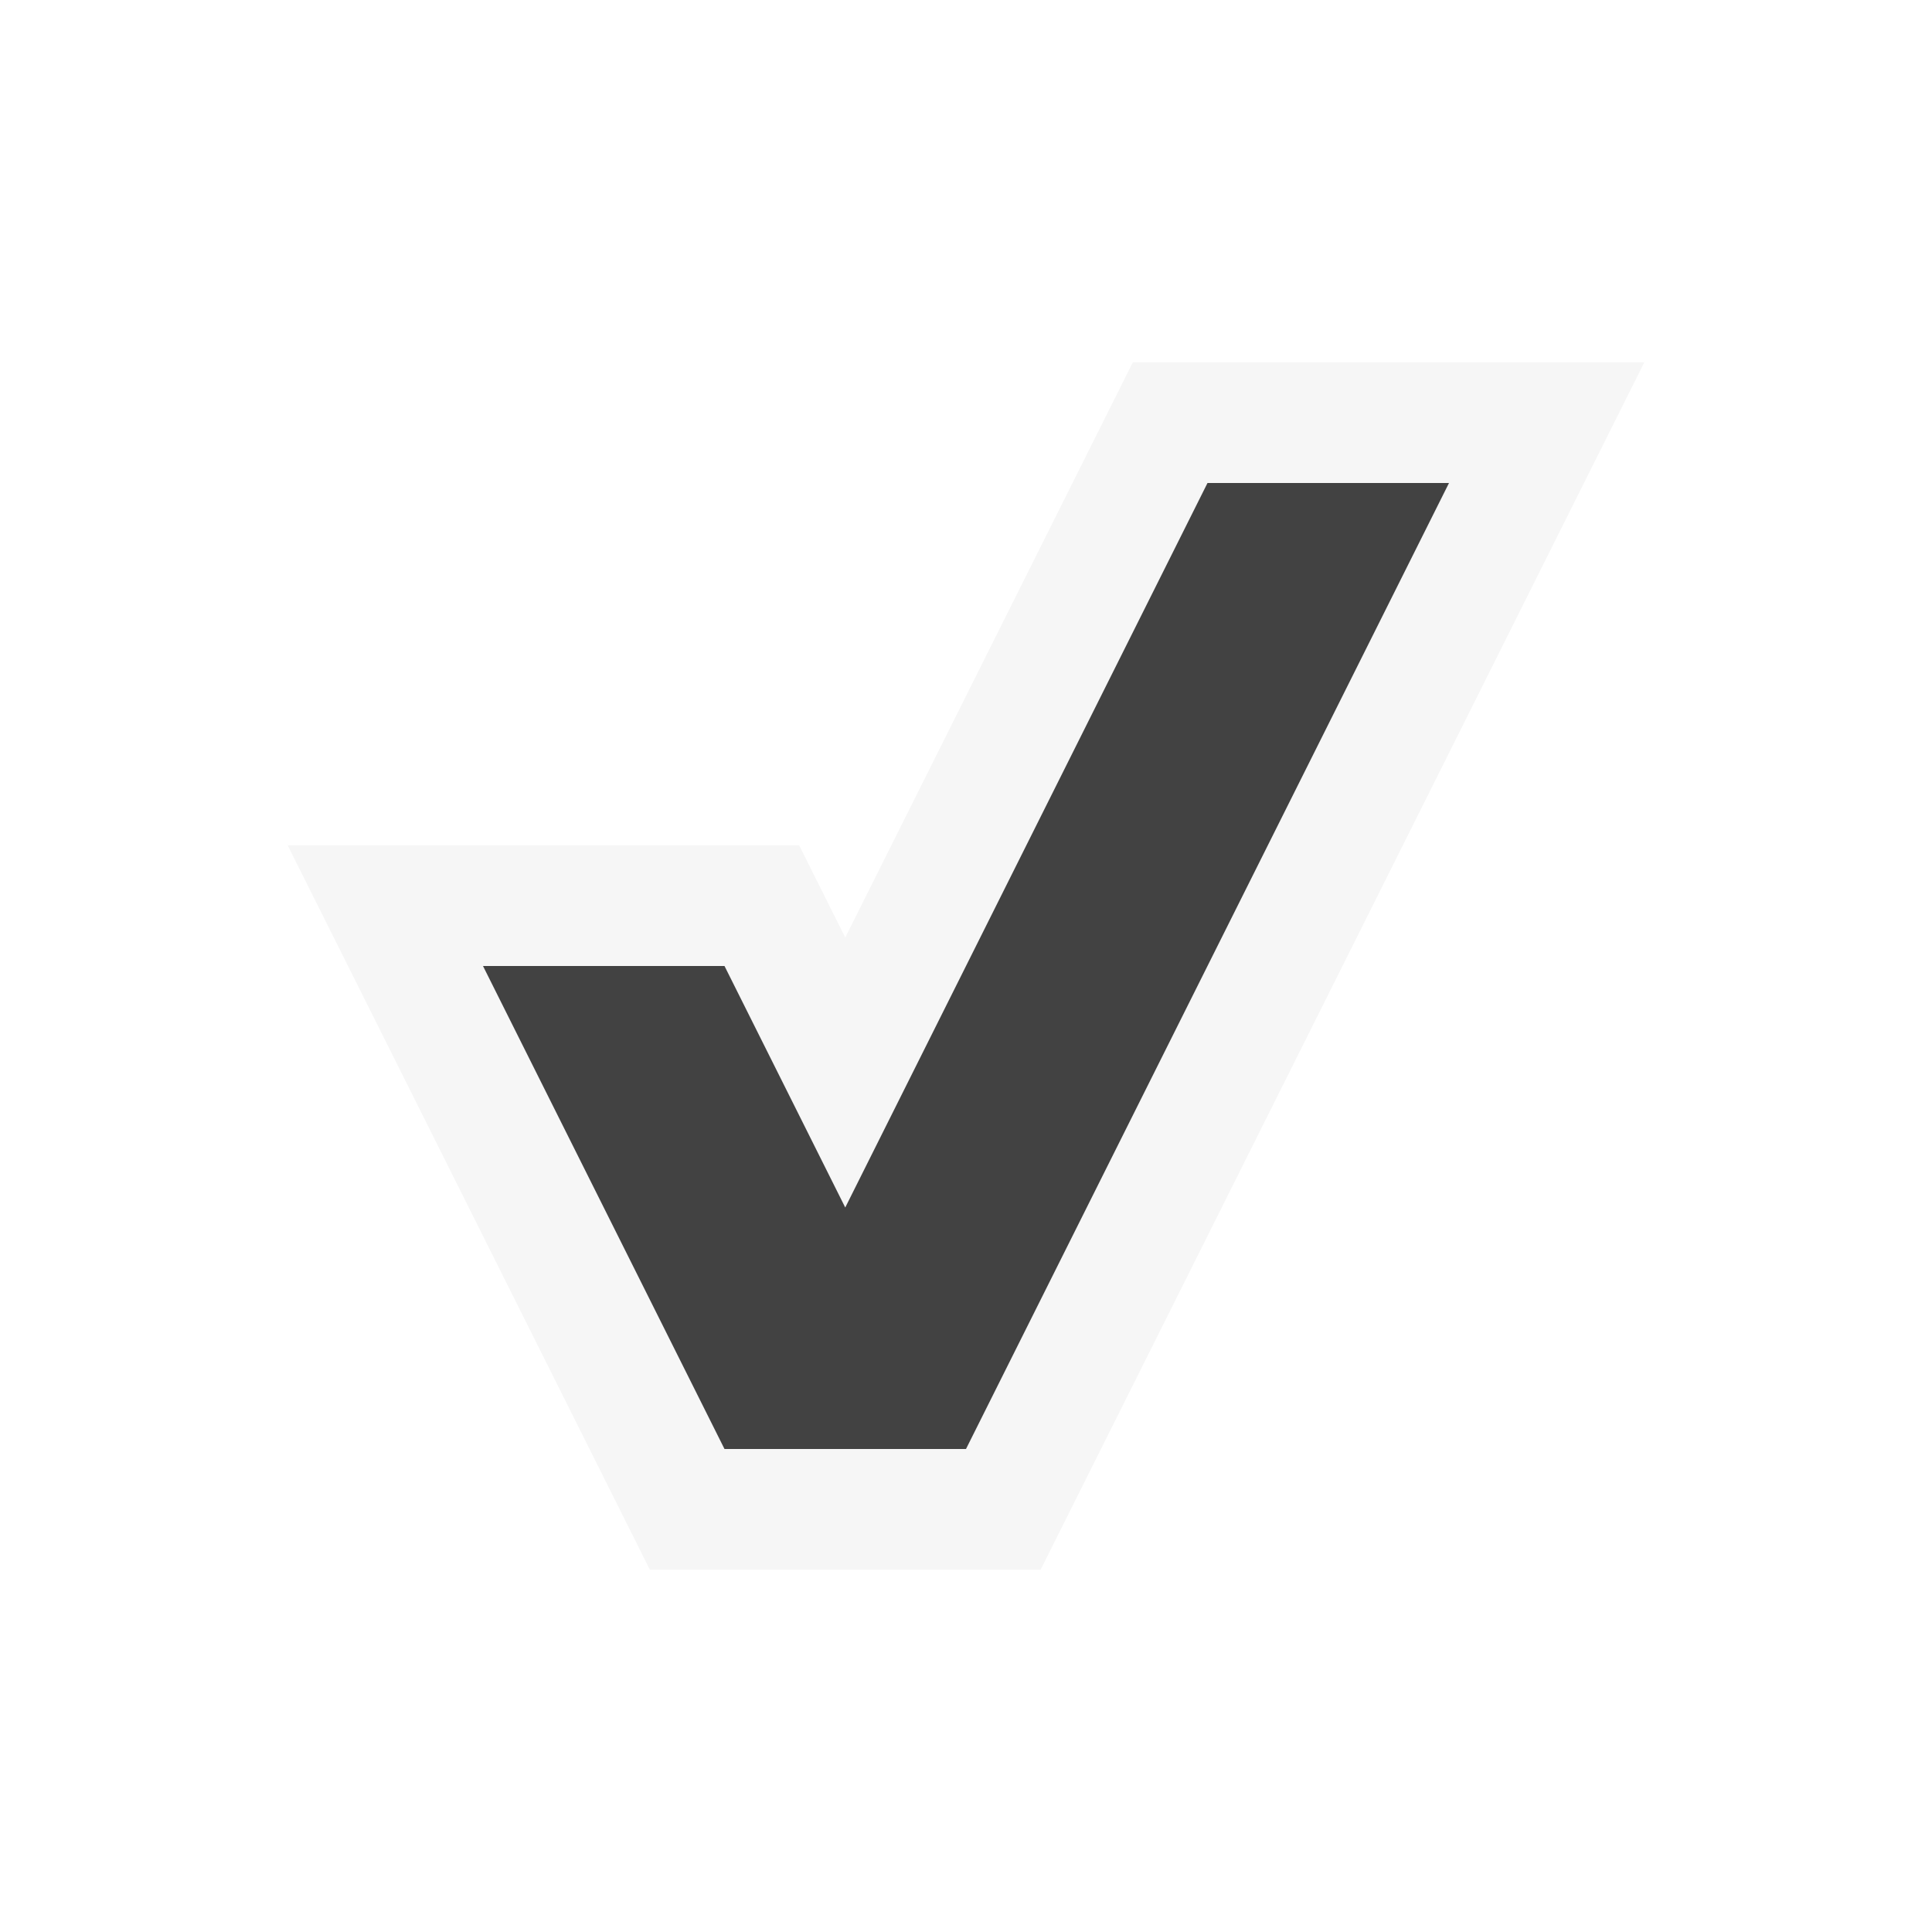
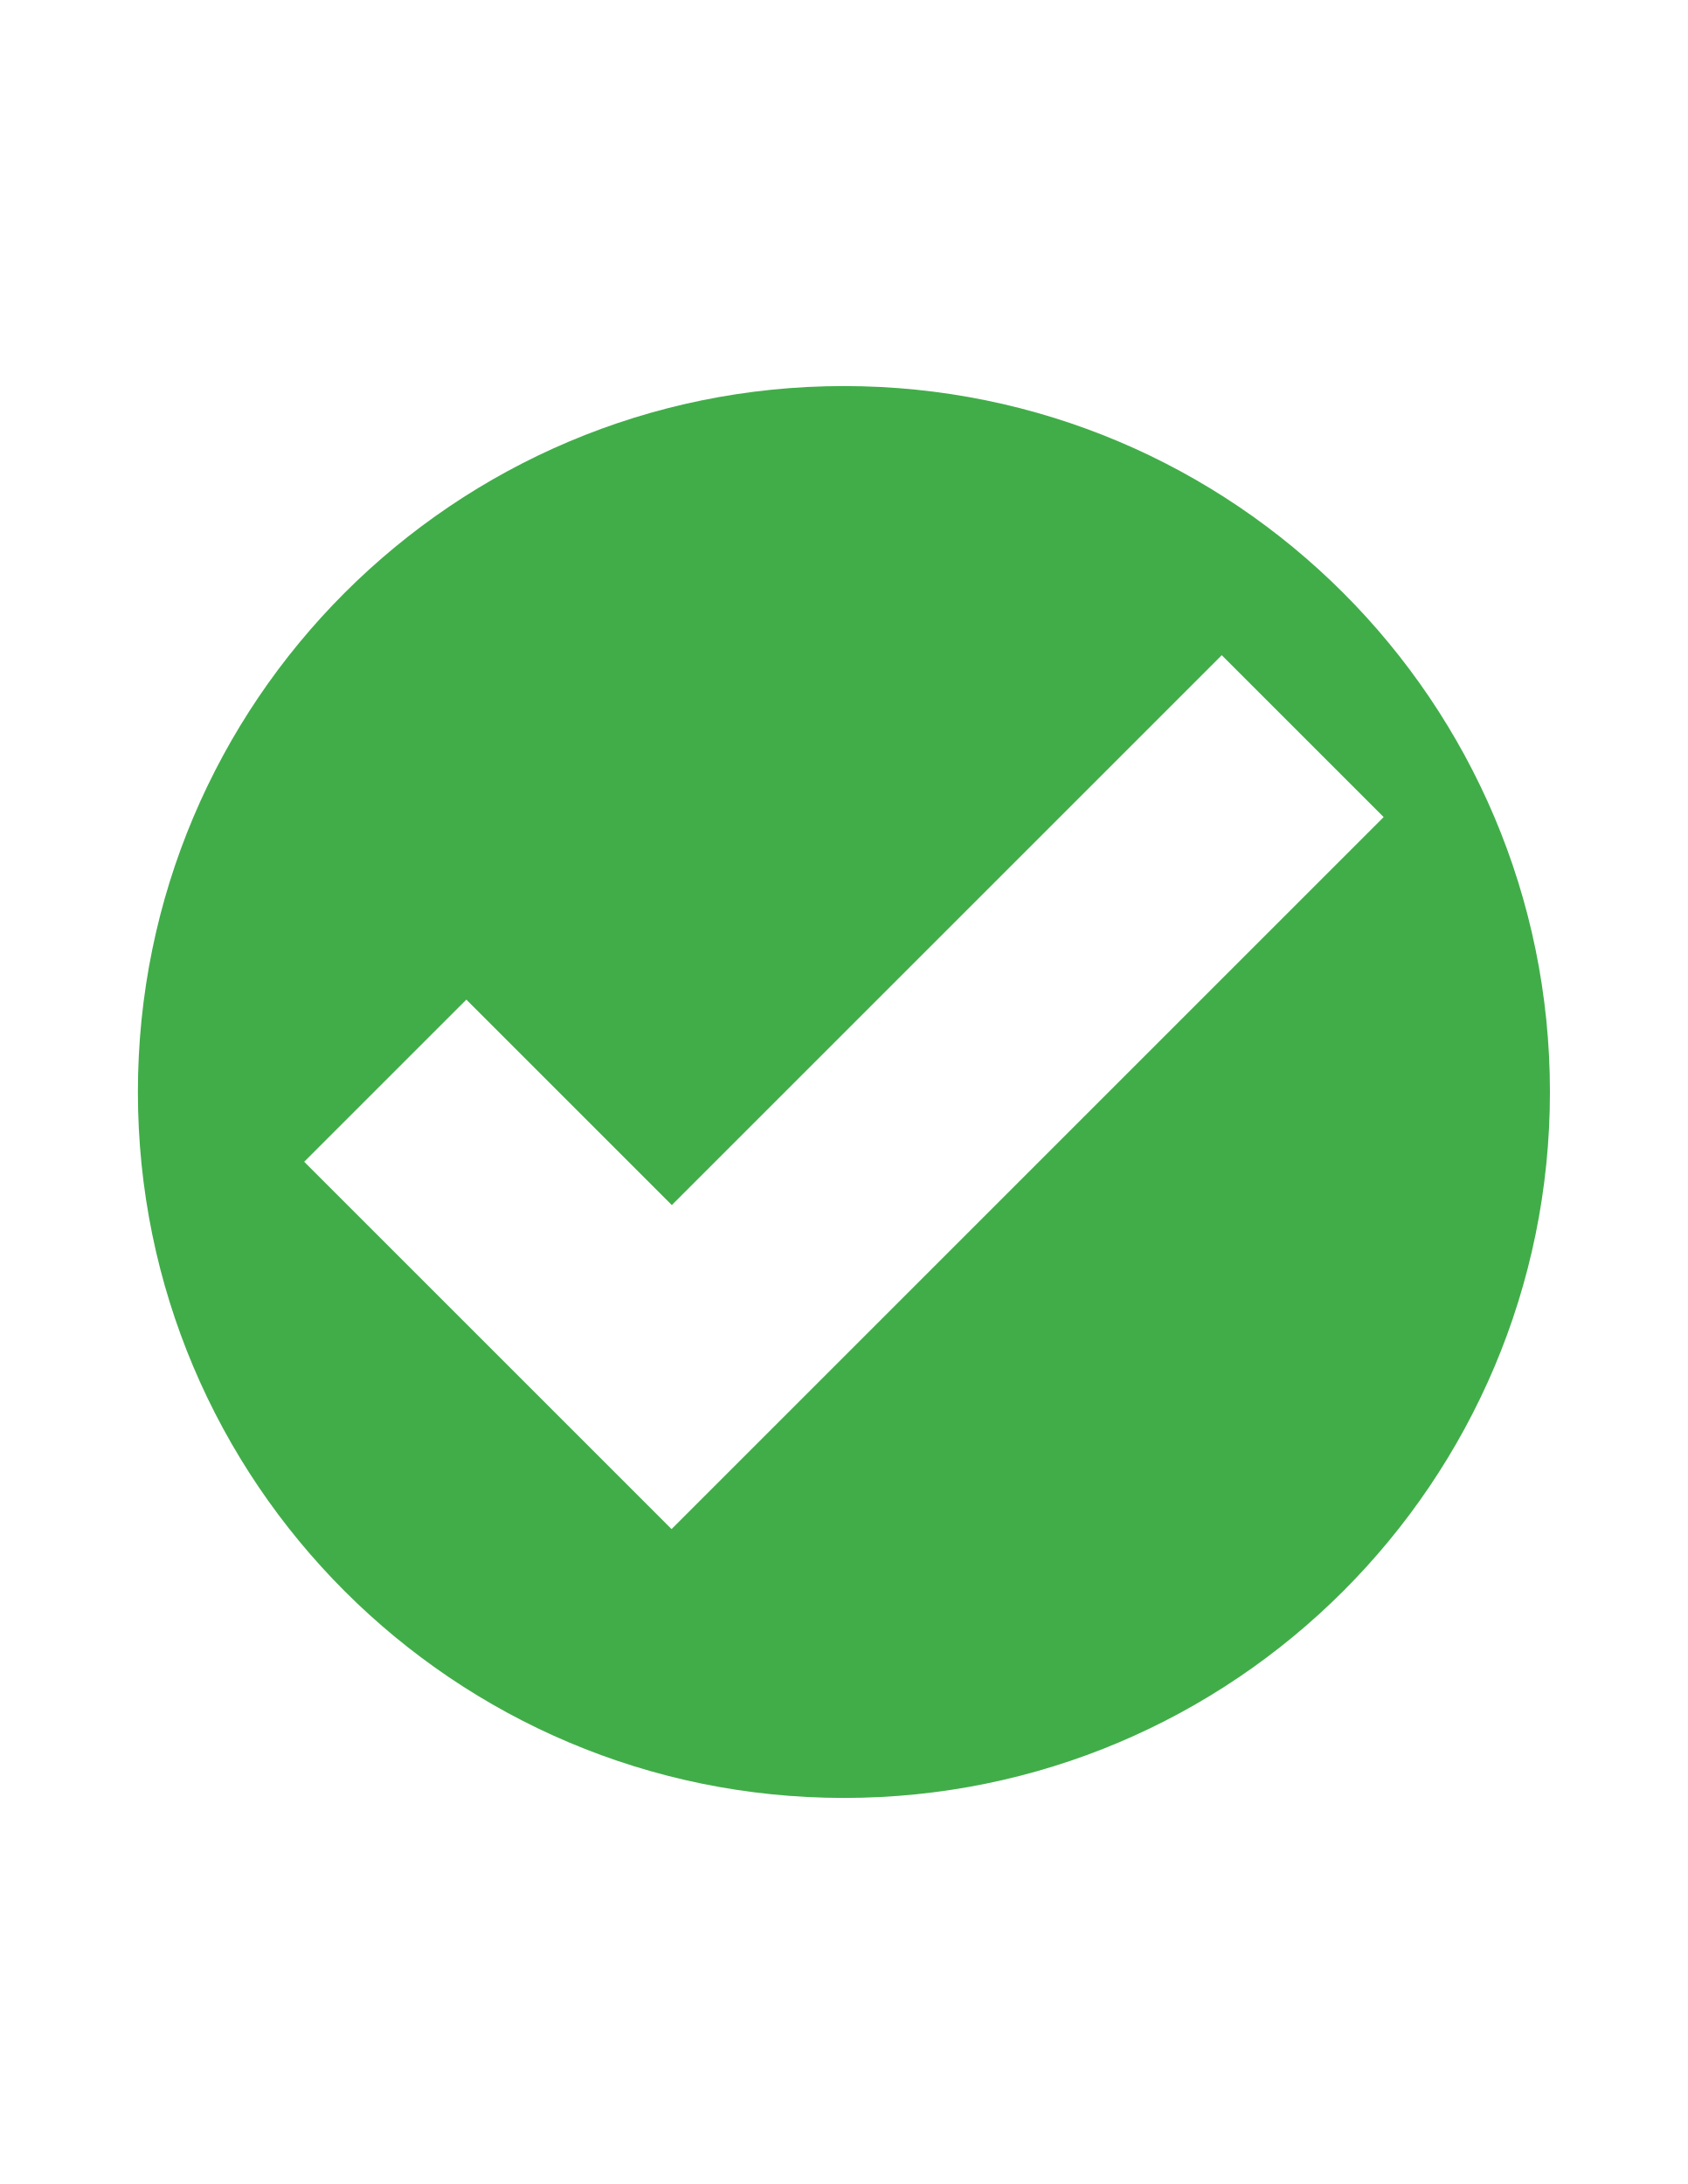
- <svg xmlns="http://www.w3.org/2000/svg" width="16" height="16">
-   <polygon points="5.382,13 2.382,7 6.618,7 7,7.764 9.382,3 13.618,3 8.618,13" fill="#F6F6F6" />
-   <path d="M12 4l-4 8h-2l-2-4h2l1 2 3-6h2z" fill="#424242" />
+ <svg xmlns="http://www.w3.org/2000/svg" id="Layer_1" style="enable-background:new 0 0 612 792;" version="1.1" viewBox="0 0 612 792" xml:space="preserve">
+   <style type="text/css">
+ 	.st0{fill:#41AD49;}
+ </style>
+   <g>
+     <path class="st0" d="M562,396c0-141.4-114.6-256-256-256S50,254.6,50,396s114.6,256,256,256S562,537.4,562,396L562,396z    M501.7,296.3l-241,241l0,0l-17.2,17.2L110.3,421.3l58.8-58.8l74.5,74.5l199.4-199.4L501.7,296.3L501.7,296.3z" />
+   </g>
</svg>
